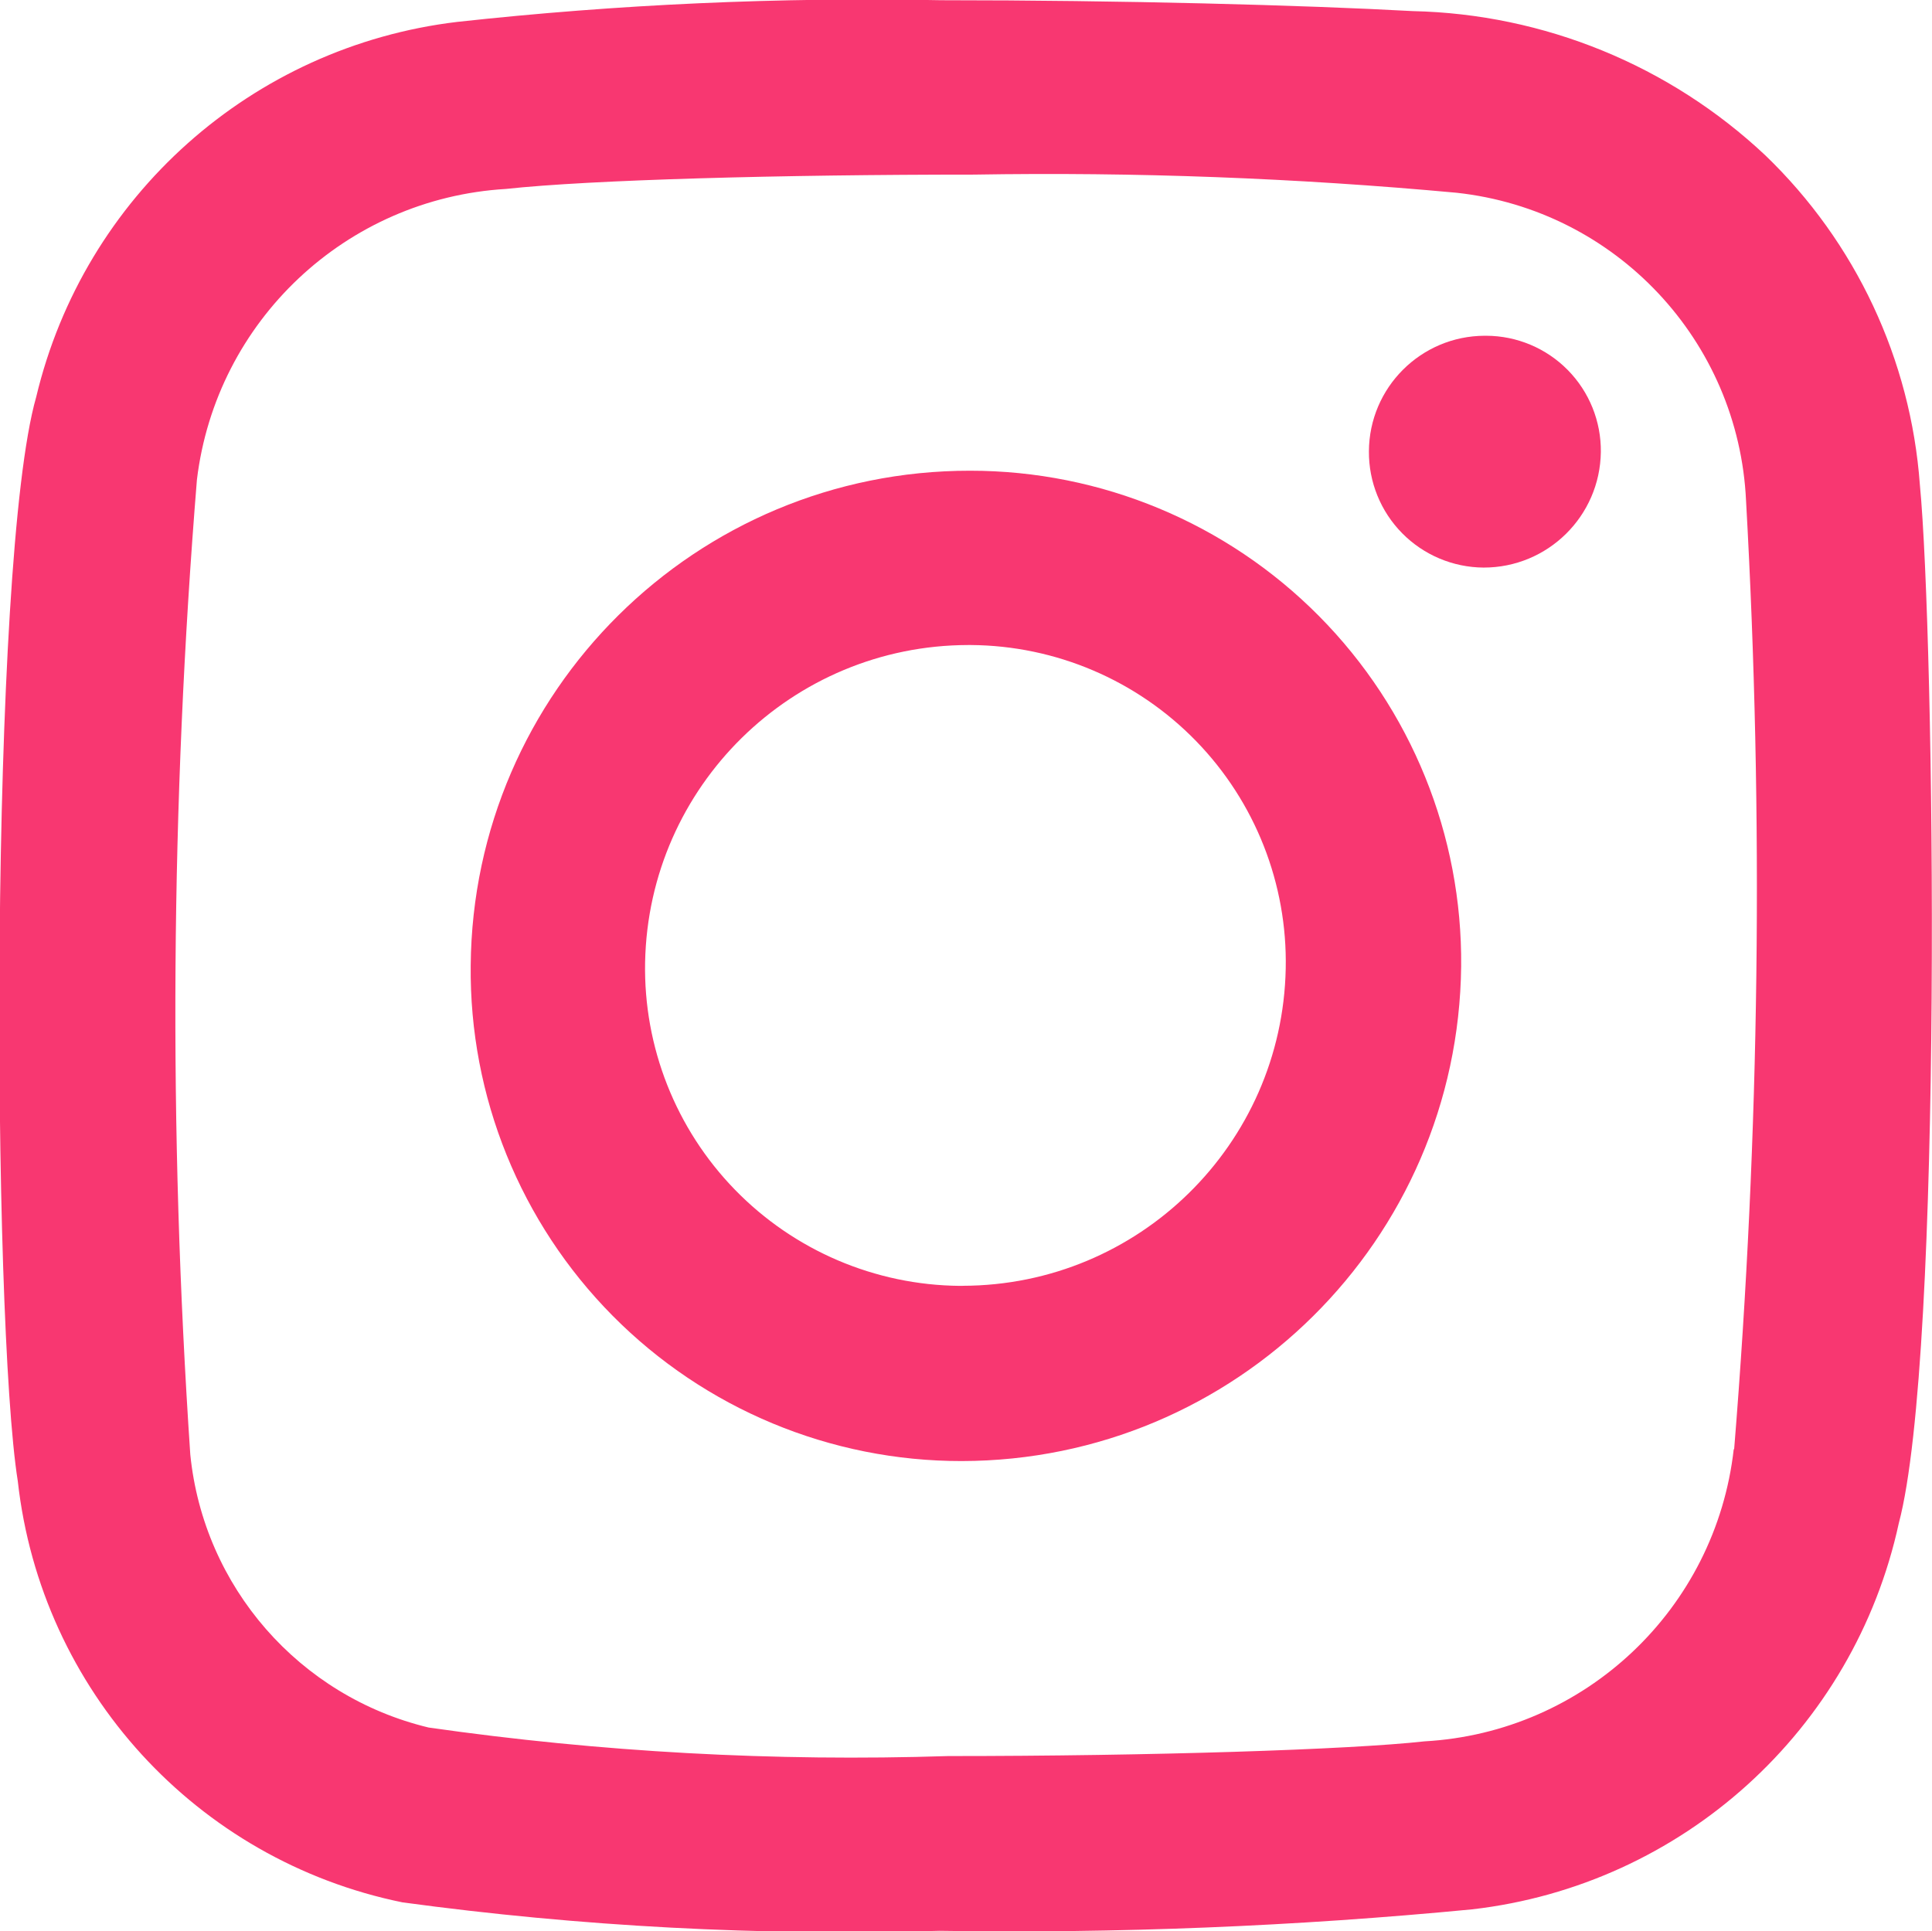
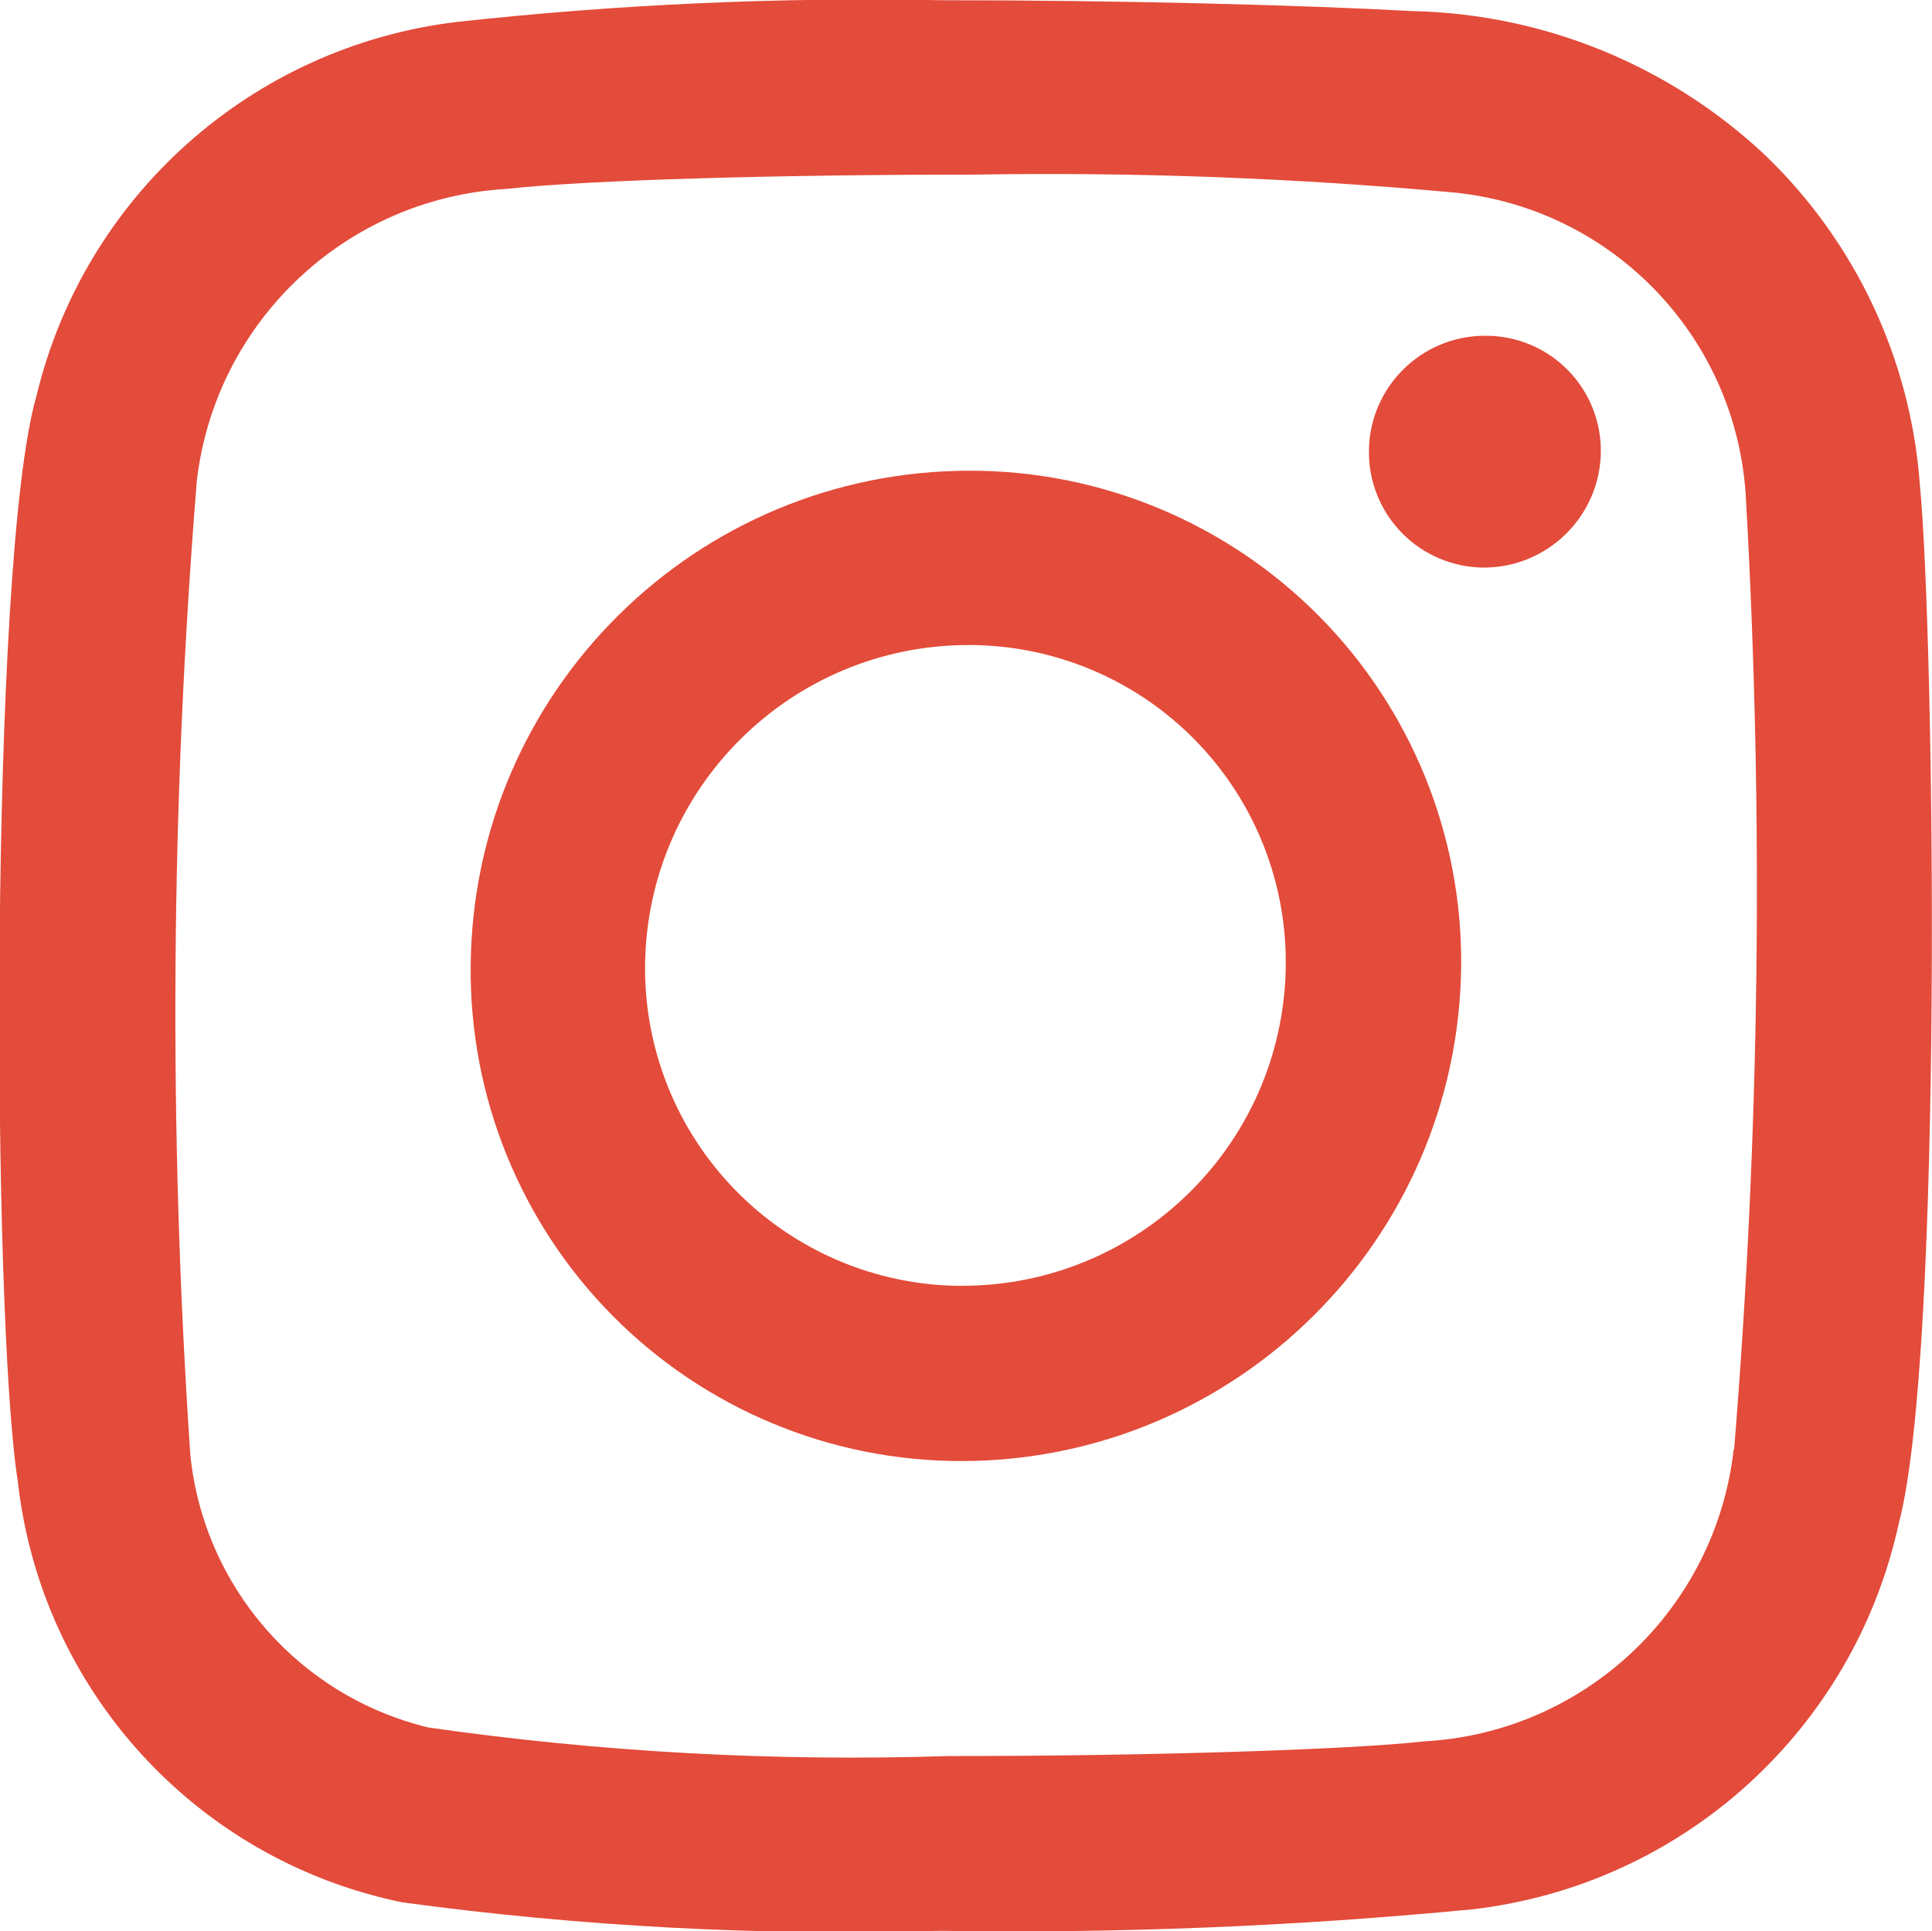
<svg xmlns="http://www.w3.org/2000/svg" width="26.265" height="26.252" viewBox="0 0 26.265 26.252">
  <g id="instagram" transform="translate(244.3 -77.8)">
    <g id="Grupo_137" data-name="Grupo 137">
-       <path id="Caminho_277" data-name="Caminho 277" d="M-224.116,82.365h.02a1.563,1.563,0,0,1,1.559,1.581,1.592,1.592,0,0,1-1.594,1.571,1.569,1.569,0,0,1-1.559-1.581A1.579,1.579,0,0,1-224.116,82.365Z" fill="#f83771" />
+       <path id="Caminho_277" data-name="Caminho 277" d="M-224.116,82.365h.02a1.563,1.563,0,0,1,1.559,1.581,1.592,1.592,0,0,1-1.594,1.571,1.569,1.569,0,0,1-1.559-1.581A1.579,1.579,0,0,1-224.116,82.365Z" fill="#e34b3a" />
    </g>
    <g id="Grupo_138" data-name="Grupo 138">
-       <path id="Caminho_278" data-name="Caminho 278" d="M-218.2,84.39c.2,2.067.322,11.831-.286,14.119a6.721,6.721,0,0,1-5.8,5.251,64.961,64.961,0,0,1-7.243.292,44.612,44.612,0,0,1-7.3-.387,6.588,6.588,0,0,1-5.229-5.726c-.352-2.214-.389-12.505.25-14.741a6.7,6.7,0,0,1,5.722-5.1,51.135,51.135,0,0,1,6.58-.295c2.451,0,4.923.066,6.412.148a7.229,7.229,0,0,1,4.793,1.961A6.91,6.91,0,0,1-218.2,84.39Zm-2.525,13.117a94.218,94.218,0,0,0,.162-12.9,4.417,4.417,0,0,0-3.933-4.186,60.518,60.518,0,0,0-6.565-.247c-2.615,0-5.216.07-6.362.195a4.5,4.5,0,0,0-4.2,3.954,89.434,89.434,0,0,0-.09,13.254,4.256,4.256,0,0,0,3.24,3.711,40.61,40.61,0,0,0,7.062.388c2.755,0,5.459-.087,6.476-.2a4.482,4.482,0,0,0,4.205-3.975" fill="#f83771" />
+       <path id="Caminho_278" data-name="Caminho 278" d="M-218.2,84.39c.2,2.067.322,11.831-.286,14.119a6.721,6.721,0,0,1-5.8,5.251,64.961,64.961,0,0,1-7.243.292,44.612,44.612,0,0,1-7.3-.387,6.588,6.588,0,0,1-5.229-5.726c-.352-2.214-.389-12.505.25-14.741a6.7,6.7,0,0,1,5.722-5.1,51.135,51.135,0,0,1,6.58-.295c2.451,0,4.923.066,6.412.148a7.229,7.229,0,0,1,4.793,1.961A6.91,6.91,0,0,1-218.2,84.39Zm-2.525,13.117a94.218,94.218,0,0,0,.162-12.9,4.417,4.417,0,0,0-3.933-4.186,60.518,60.518,0,0,0-6.565-.247c-2.615,0-5.216.07-6.362.195a4.5,4.5,0,0,0-4.2,3.954,89.434,89.434,0,0,0-.09,13.254,4.256,4.256,0,0,0,3.24,3.711,40.61,40.61,0,0,0,7.062.388c2.755,0,5.459-.087,6.476-.2a4.482,4.482,0,0,0,4.205-3.975" fill="#e34b3a" />
    </g>
    <g id="Grupo_139" data-name="Grupo 139">
-       <path id="Caminho_279" data-name="Caminho 279" d="M-231.112,84.2a6.673,6.673,0,0,1,6.676,6.738,6.8,6.8,0,0,1-6.789,6.727,6.667,6.667,0,0,1-6.676-6.738A6.784,6.784,0,0,1-231.112,84.2Zm-.1,11.082a4.4,4.4,0,0,0,4.391-4.312,4.31,4.31,0,0,0-4.279-4.4h-.039a4.4,4.4,0,0,0-4.391,4.313,4.317,4.317,0,0,0,4.279,4.4h.039" fill="#f83771" />
+       <path id="Caminho_279" data-name="Caminho 279" d="M-231.112,84.2a6.673,6.673,0,0,1,6.676,6.738,6.8,6.8,0,0,1-6.789,6.727,6.667,6.667,0,0,1-6.676-6.738A6.784,6.784,0,0,1-231.112,84.2Zm-.1,11.082a4.4,4.4,0,0,0,4.391-4.312,4.31,4.31,0,0,0-4.279-4.4h-.039a4.4,4.4,0,0,0-4.391,4.313,4.317,4.317,0,0,0,4.279,4.4h.039" fill="#e34b3a" />
    </g>
  </g>
</svg>
